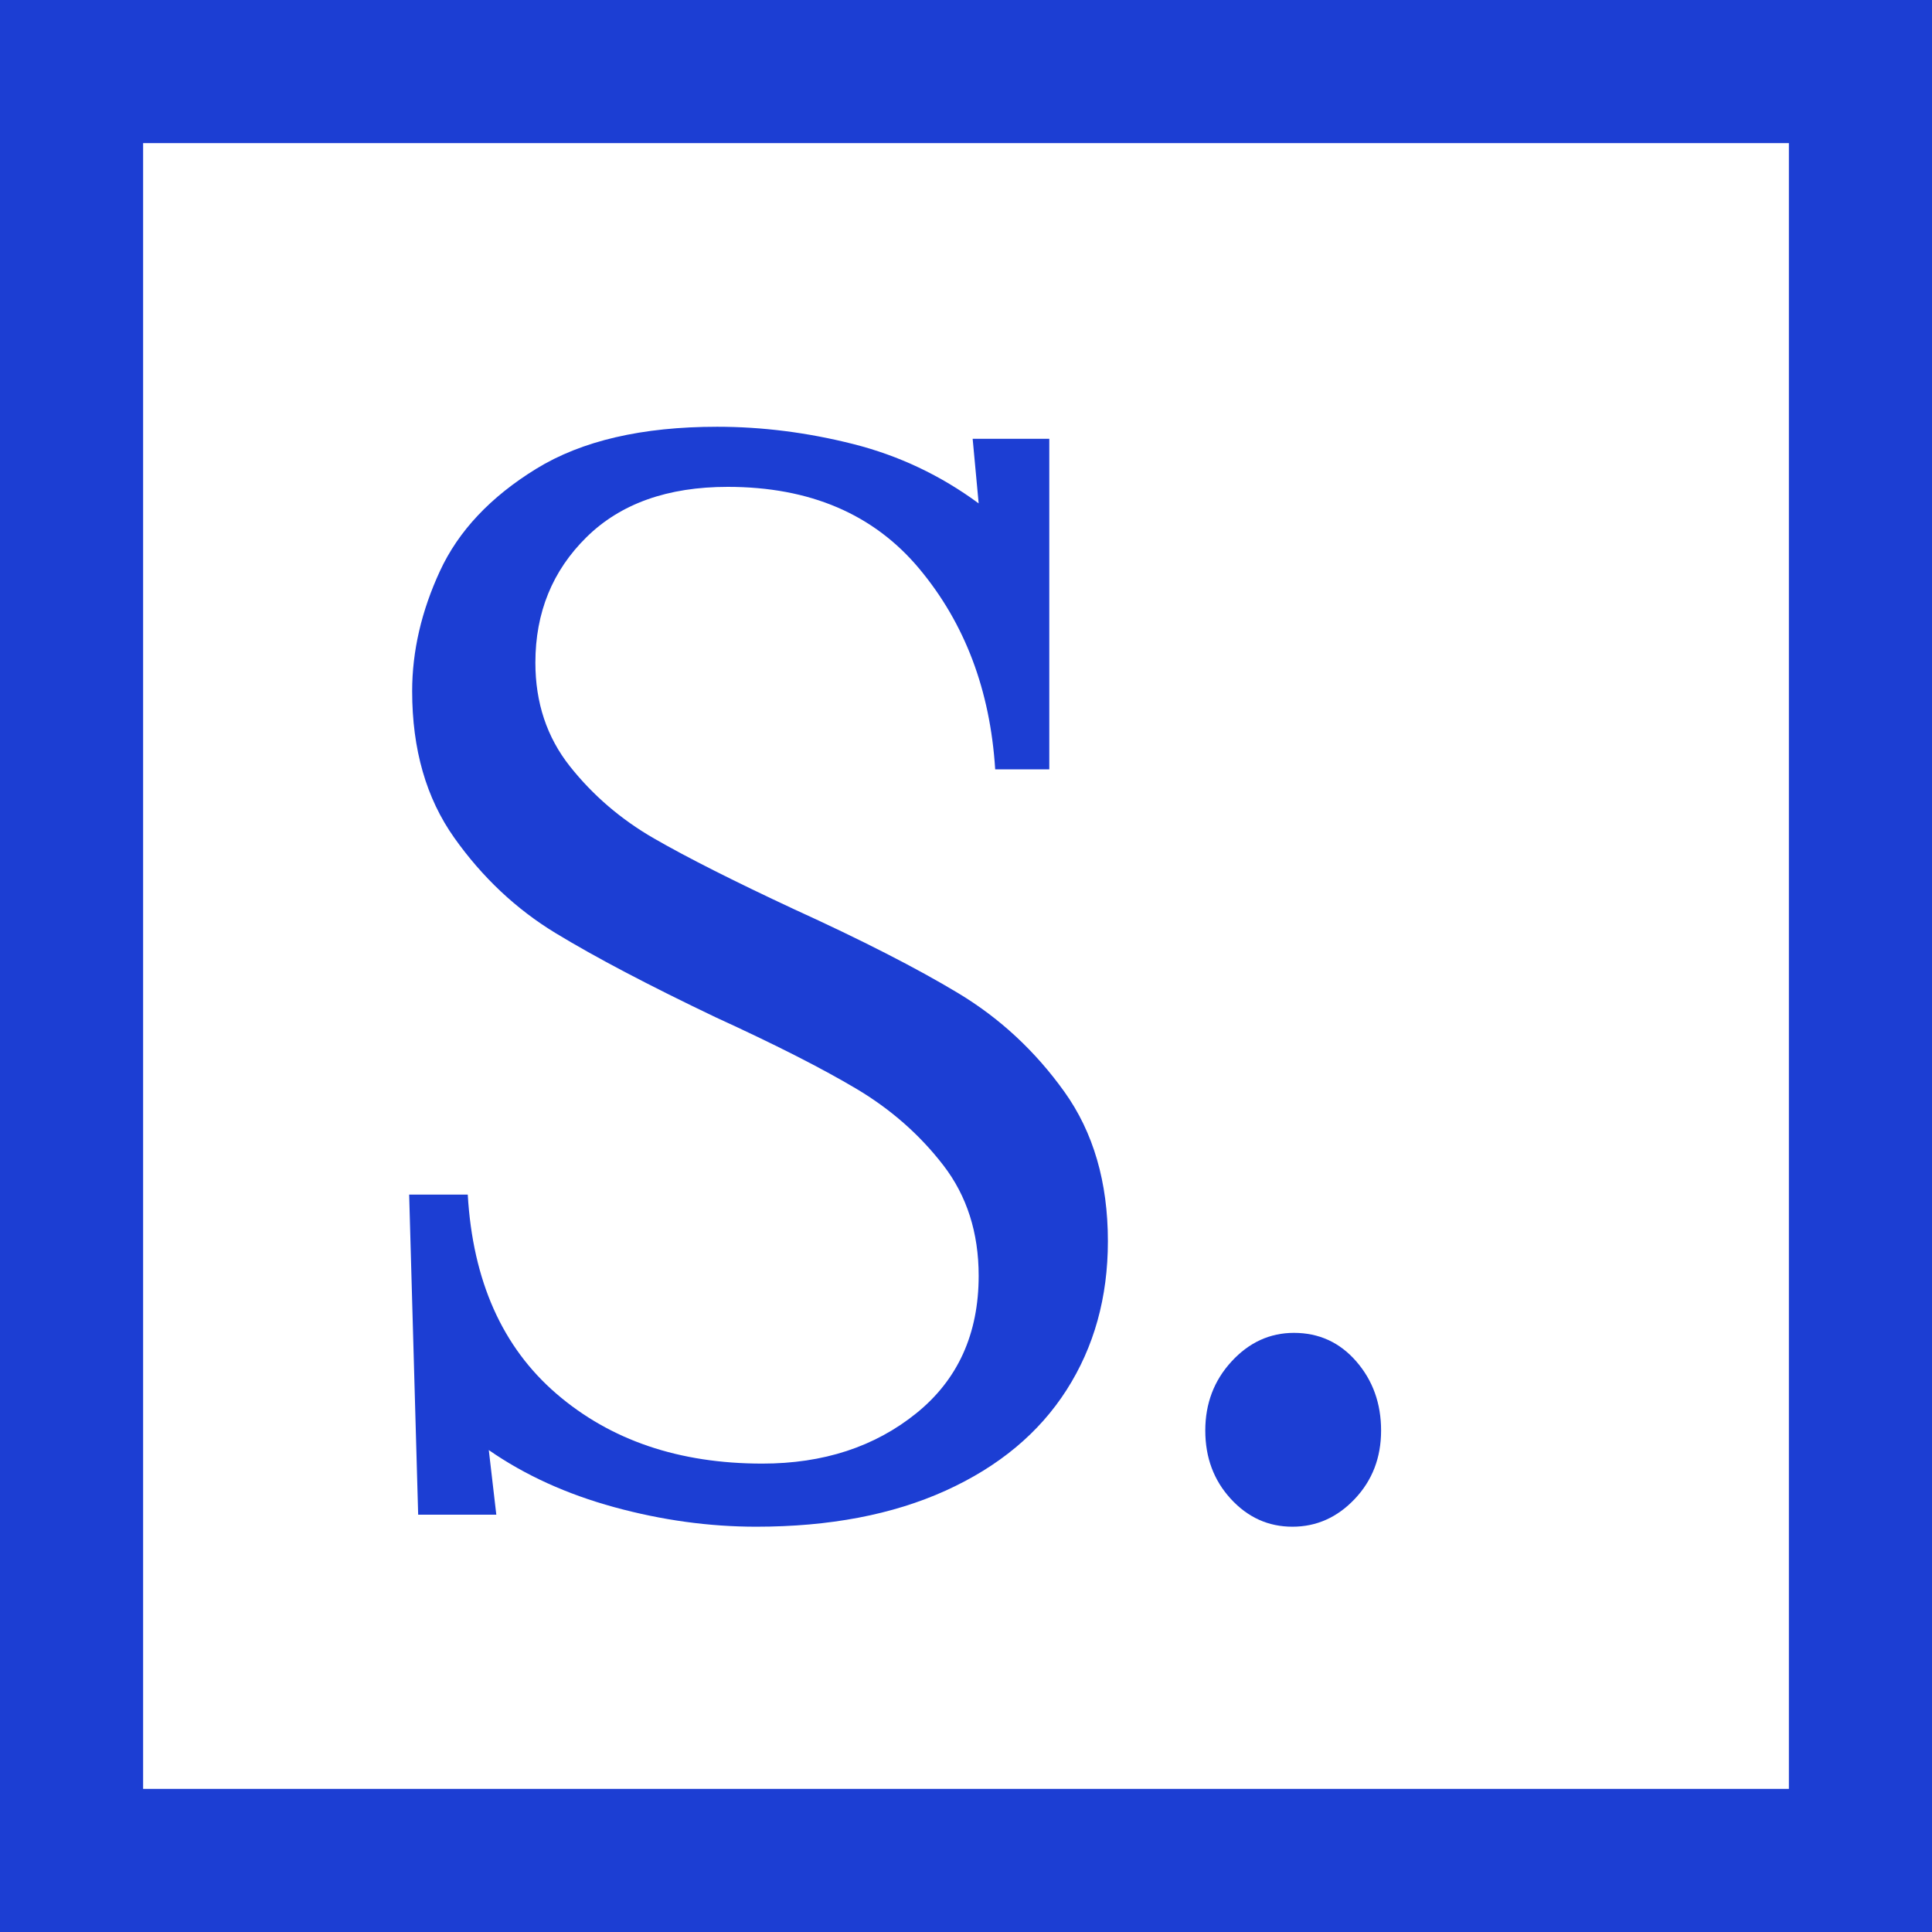
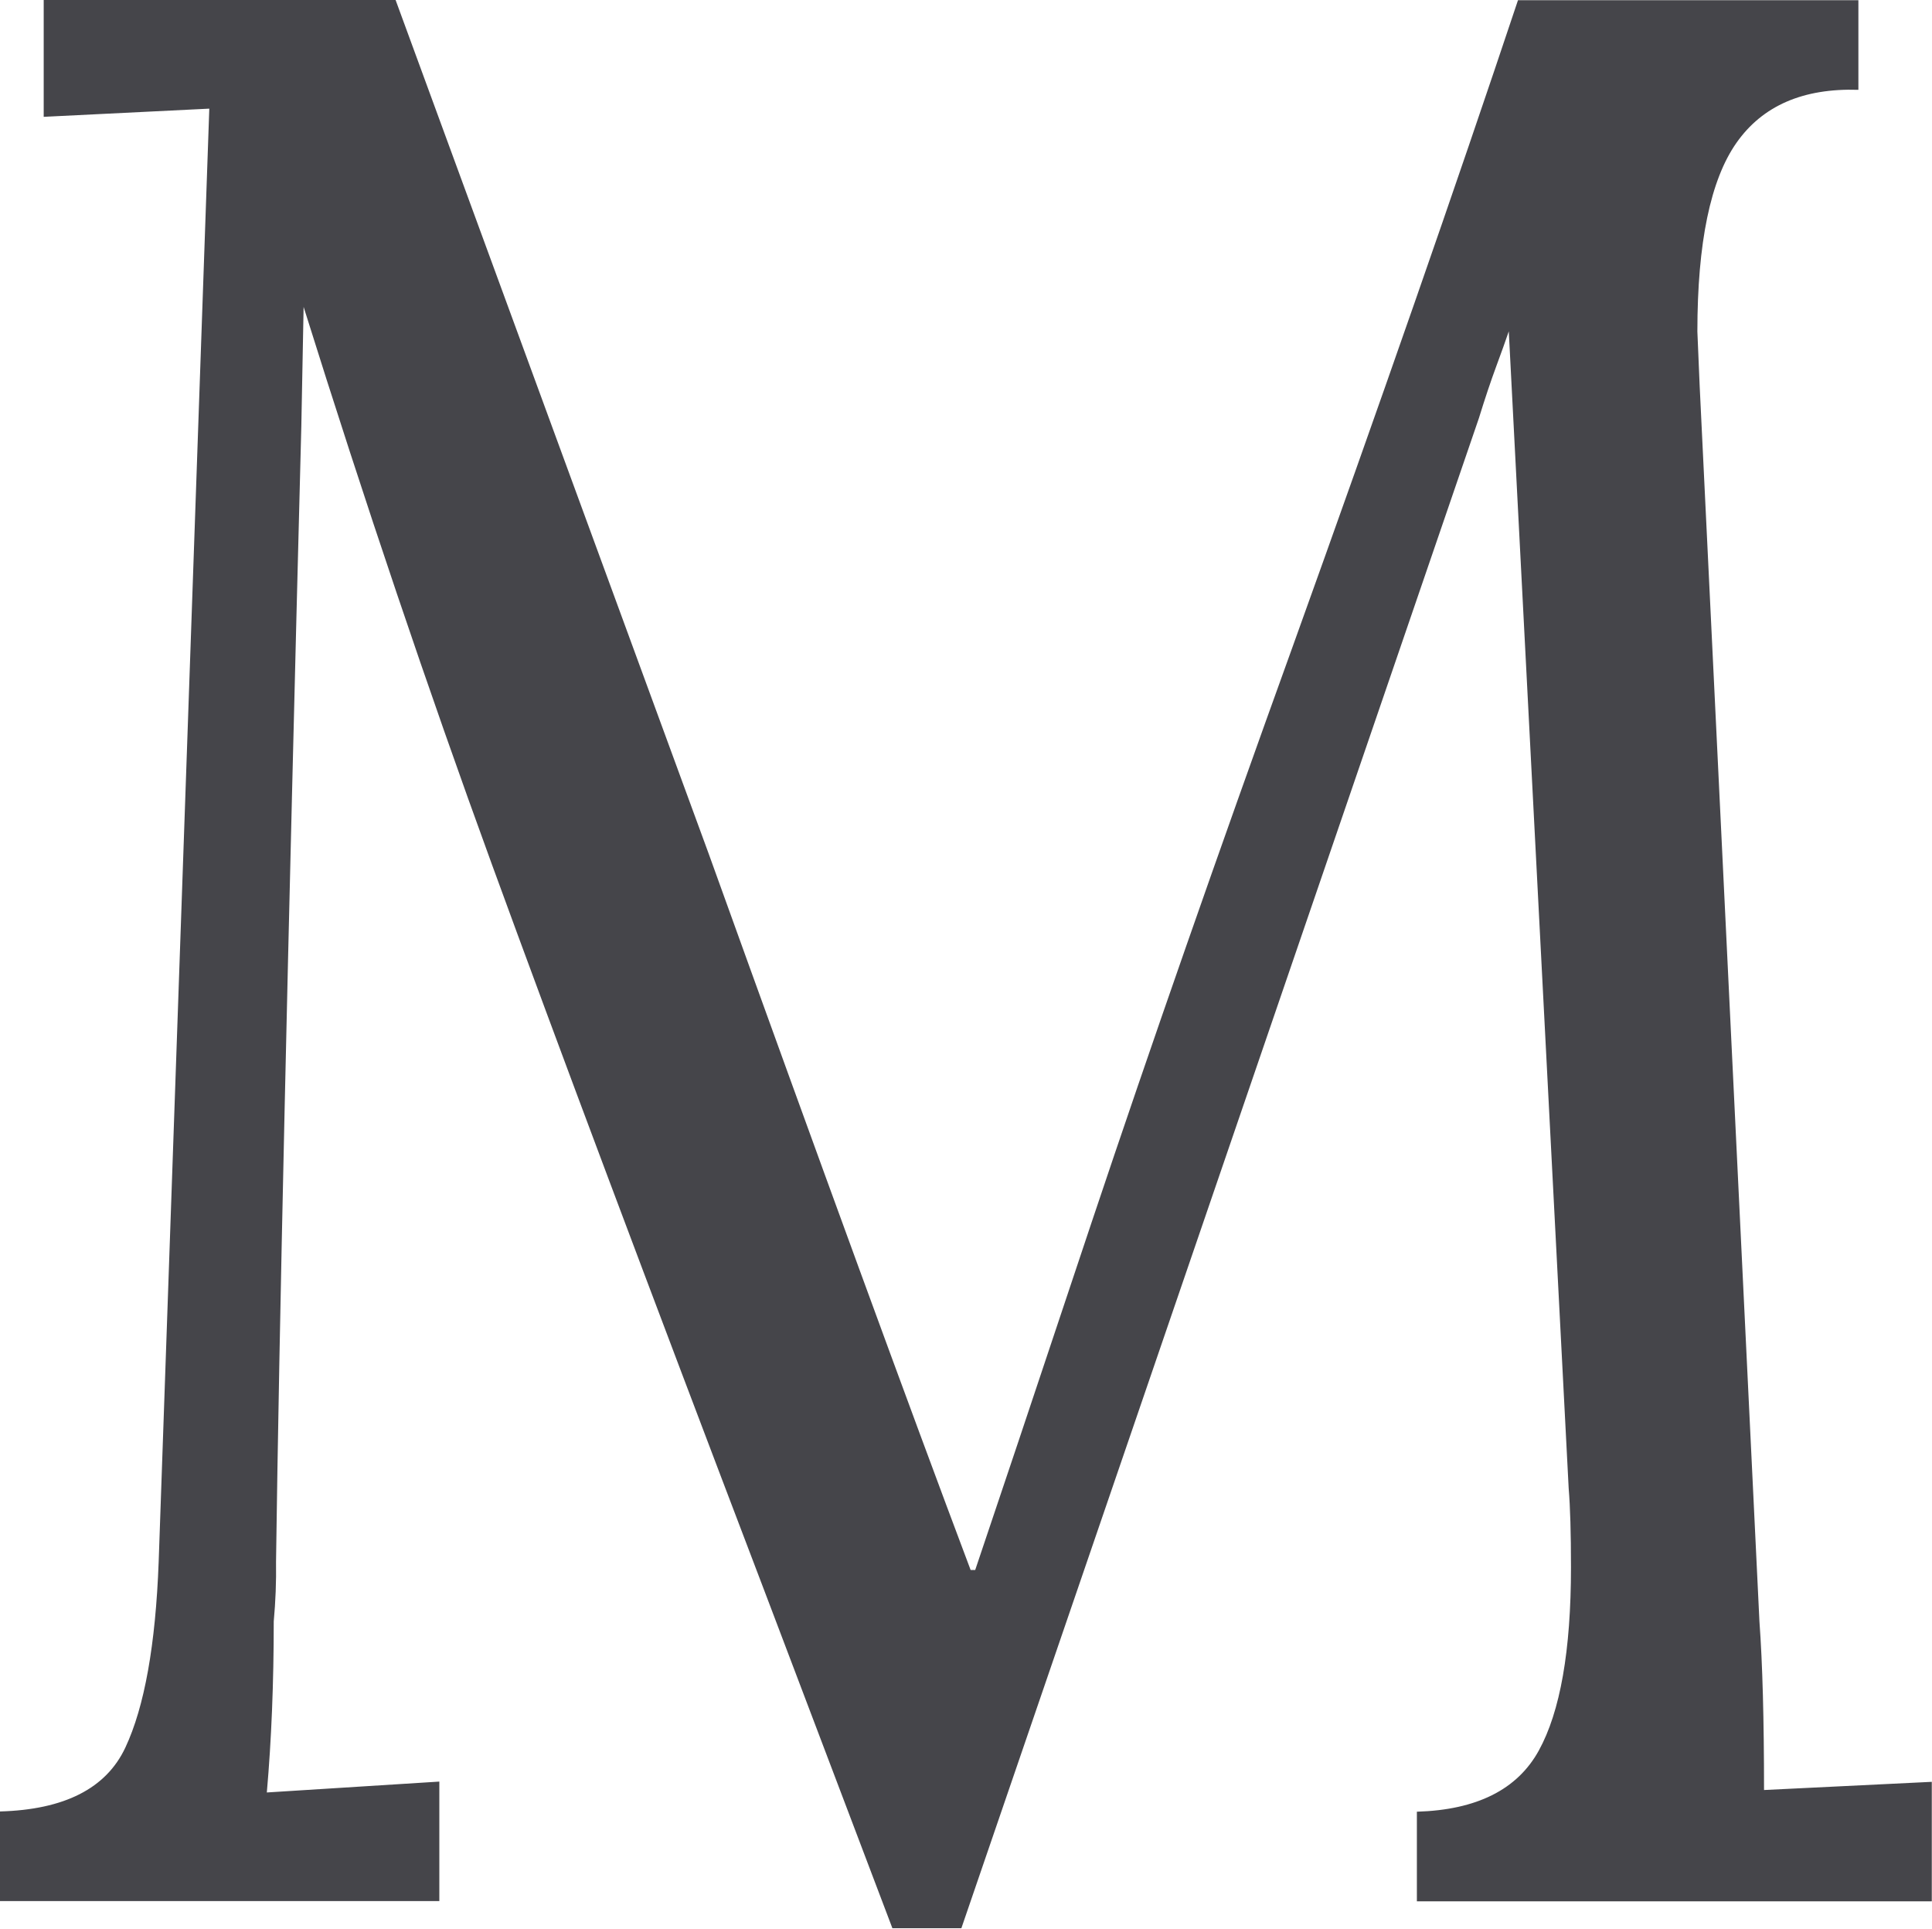
- <svg xmlns="http://www.w3.org/2000/svg" width="54px" height="54px" viewBox="0 0 54 54" version="1.1">
-   <defs />
-   <g id="Page-1" stroke="none" stroke-width="1" fill="none" fill-rule="evenodd">
-     <g id="logo-mobile">
-       <rect id="Rectangle-6" stroke="#1C3ED3" stroke-width="4" fill-rule="nonzero" x="2" y="2" width="50" height="50" />
-       <path d="M17.169,42.126 C15.839,41.762 14.67,41.23 13.662,40.53 L13.872,42.336 L11.688,42.336 L11.436,33.39 L13.074,33.39 C13.214,35.798 14.04,37.653 15.552,38.955 C17.064,40.257 18.982,40.908 21.306,40.908 C23.014,40.908 24.449,40.439 25.611,39.501 C26.773,38.563 27.354,37.282 27.354,35.658 C27.354,34.454 27.025,33.425 26.367,32.571 C25.709,31.717 24.897,31.003 23.931,30.429 C22.965,29.855 21.656,29.19 20.004,28.434 C18.128,27.538 16.637,26.754 15.531,26.082 C14.425,25.41 13.48,24.521 12.696,23.415 C11.912,22.309 11.52,20.944 11.52,19.32 C11.52,18.2 11.779,17.08 12.297,15.96 C12.815,14.84 13.711,13.888 14.985,13.104 C16.259,12.32 17.946,11.928 20.046,11.928 C21.306,11.928 22.573,12.089 23.847,12.411 C25.121,12.733 26.29,13.286 27.354,14.07 L27.186,12.264 L29.328,12.264 L29.328,21.504 L27.816,21.504 C27.676,19.292 26.969,17.423 25.695,15.897 C24.421,14.371 22.636,13.608 20.34,13.608 C18.66,13.608 17.344,14.077 16.392,15.015 C15.44,15.953 14.964,17.122 14.964,18.522 C14.964,19.642 15.286,20.608 15.93,21.42 C16.574,22.232 17.358,22.904 18.282,23.436 C19.206,23.968 20.508,24.626 22.188,25.41 C24.092,26.278 25.625,27.062 26.787,27.762 C27.949,28.462 28.936,29.379 29.748,30.513 C30.56,31.647 30.966,33.04 30.966,34.692 C30.966,36.26 30.581,37.646 29.811,38.85 C29.041,40.054 27.914,40.992 26.43,41.664 C24.946,42.336 23.182,42.672 21.138,42.672 C19.822,42.672 18.499,42.49 17.169,42.126 Z" id="S" fill="#1C3ED3" />
-       <path d="M34.402,41.895 C33.926,41.377 33.688,40.74 33.688,39.984 C33.688,39.228 33.933,38.584 34.423,38.052 C34.913,37.52 35.494,37.254 36.166,37.254 C36.866,37.254 37.447,37.52 37.909,38.052 C38.371,38.584 38.602,39.228 38.602,39.984 C38.602,40.74 38.357,41.377 37.867,41.895 C37.377,42.413 36.796,42.672 36.124,42.672 C35.452,42.672 34.878,42.413 34.402,41.895 Z" id="." fill="#1C3ED3" />
-     </g>
-   </g>
+ <svg xmlns="http://www.w3.org/2000/svg" viewBox="0 0 472.16 471.23">
+   <defs>
+     <style>.a{fill:#45454a;}</style>
+   </defs>
+   <path class="a" d="M190.35,392.81Q147.62,280.66,124,215.94T77.93,79.55l-.56,29.2q-5.06,194.47-6.18,277.43a136.45,136.45,0,0,1-.56,14.6q0,22.57-1.69,41.81l42.16-2.66v29.2H3.73v-21.9q23.61-.65,30.63-15.6t8.15-45.46L54.88,31.1l-40.47,2V4.55h86L176.86,213q41.59,115.48,64.08,175.22h1.12q6.75-19.91,28.67-85.62,21.35-63.71,48.9-140,32-88.93,55.08-158H457.9v21.9q-20.24-.65-29.79,12.94t-9.56,46.13l.56,13.27,14.61,302q1.12,15.28,1.12,41.15l41-2v29.2H350v-21.9q21.92-.65,29.79-14.93t7.87-44.8q0-12.6-.56-19.25L372.46,85.52q-1.13,3.33-3.09,8.63t-4.22,12.61l-126.47,369H221.82Z" transform="translate(-3.73 -4.55)" />
</svg>
